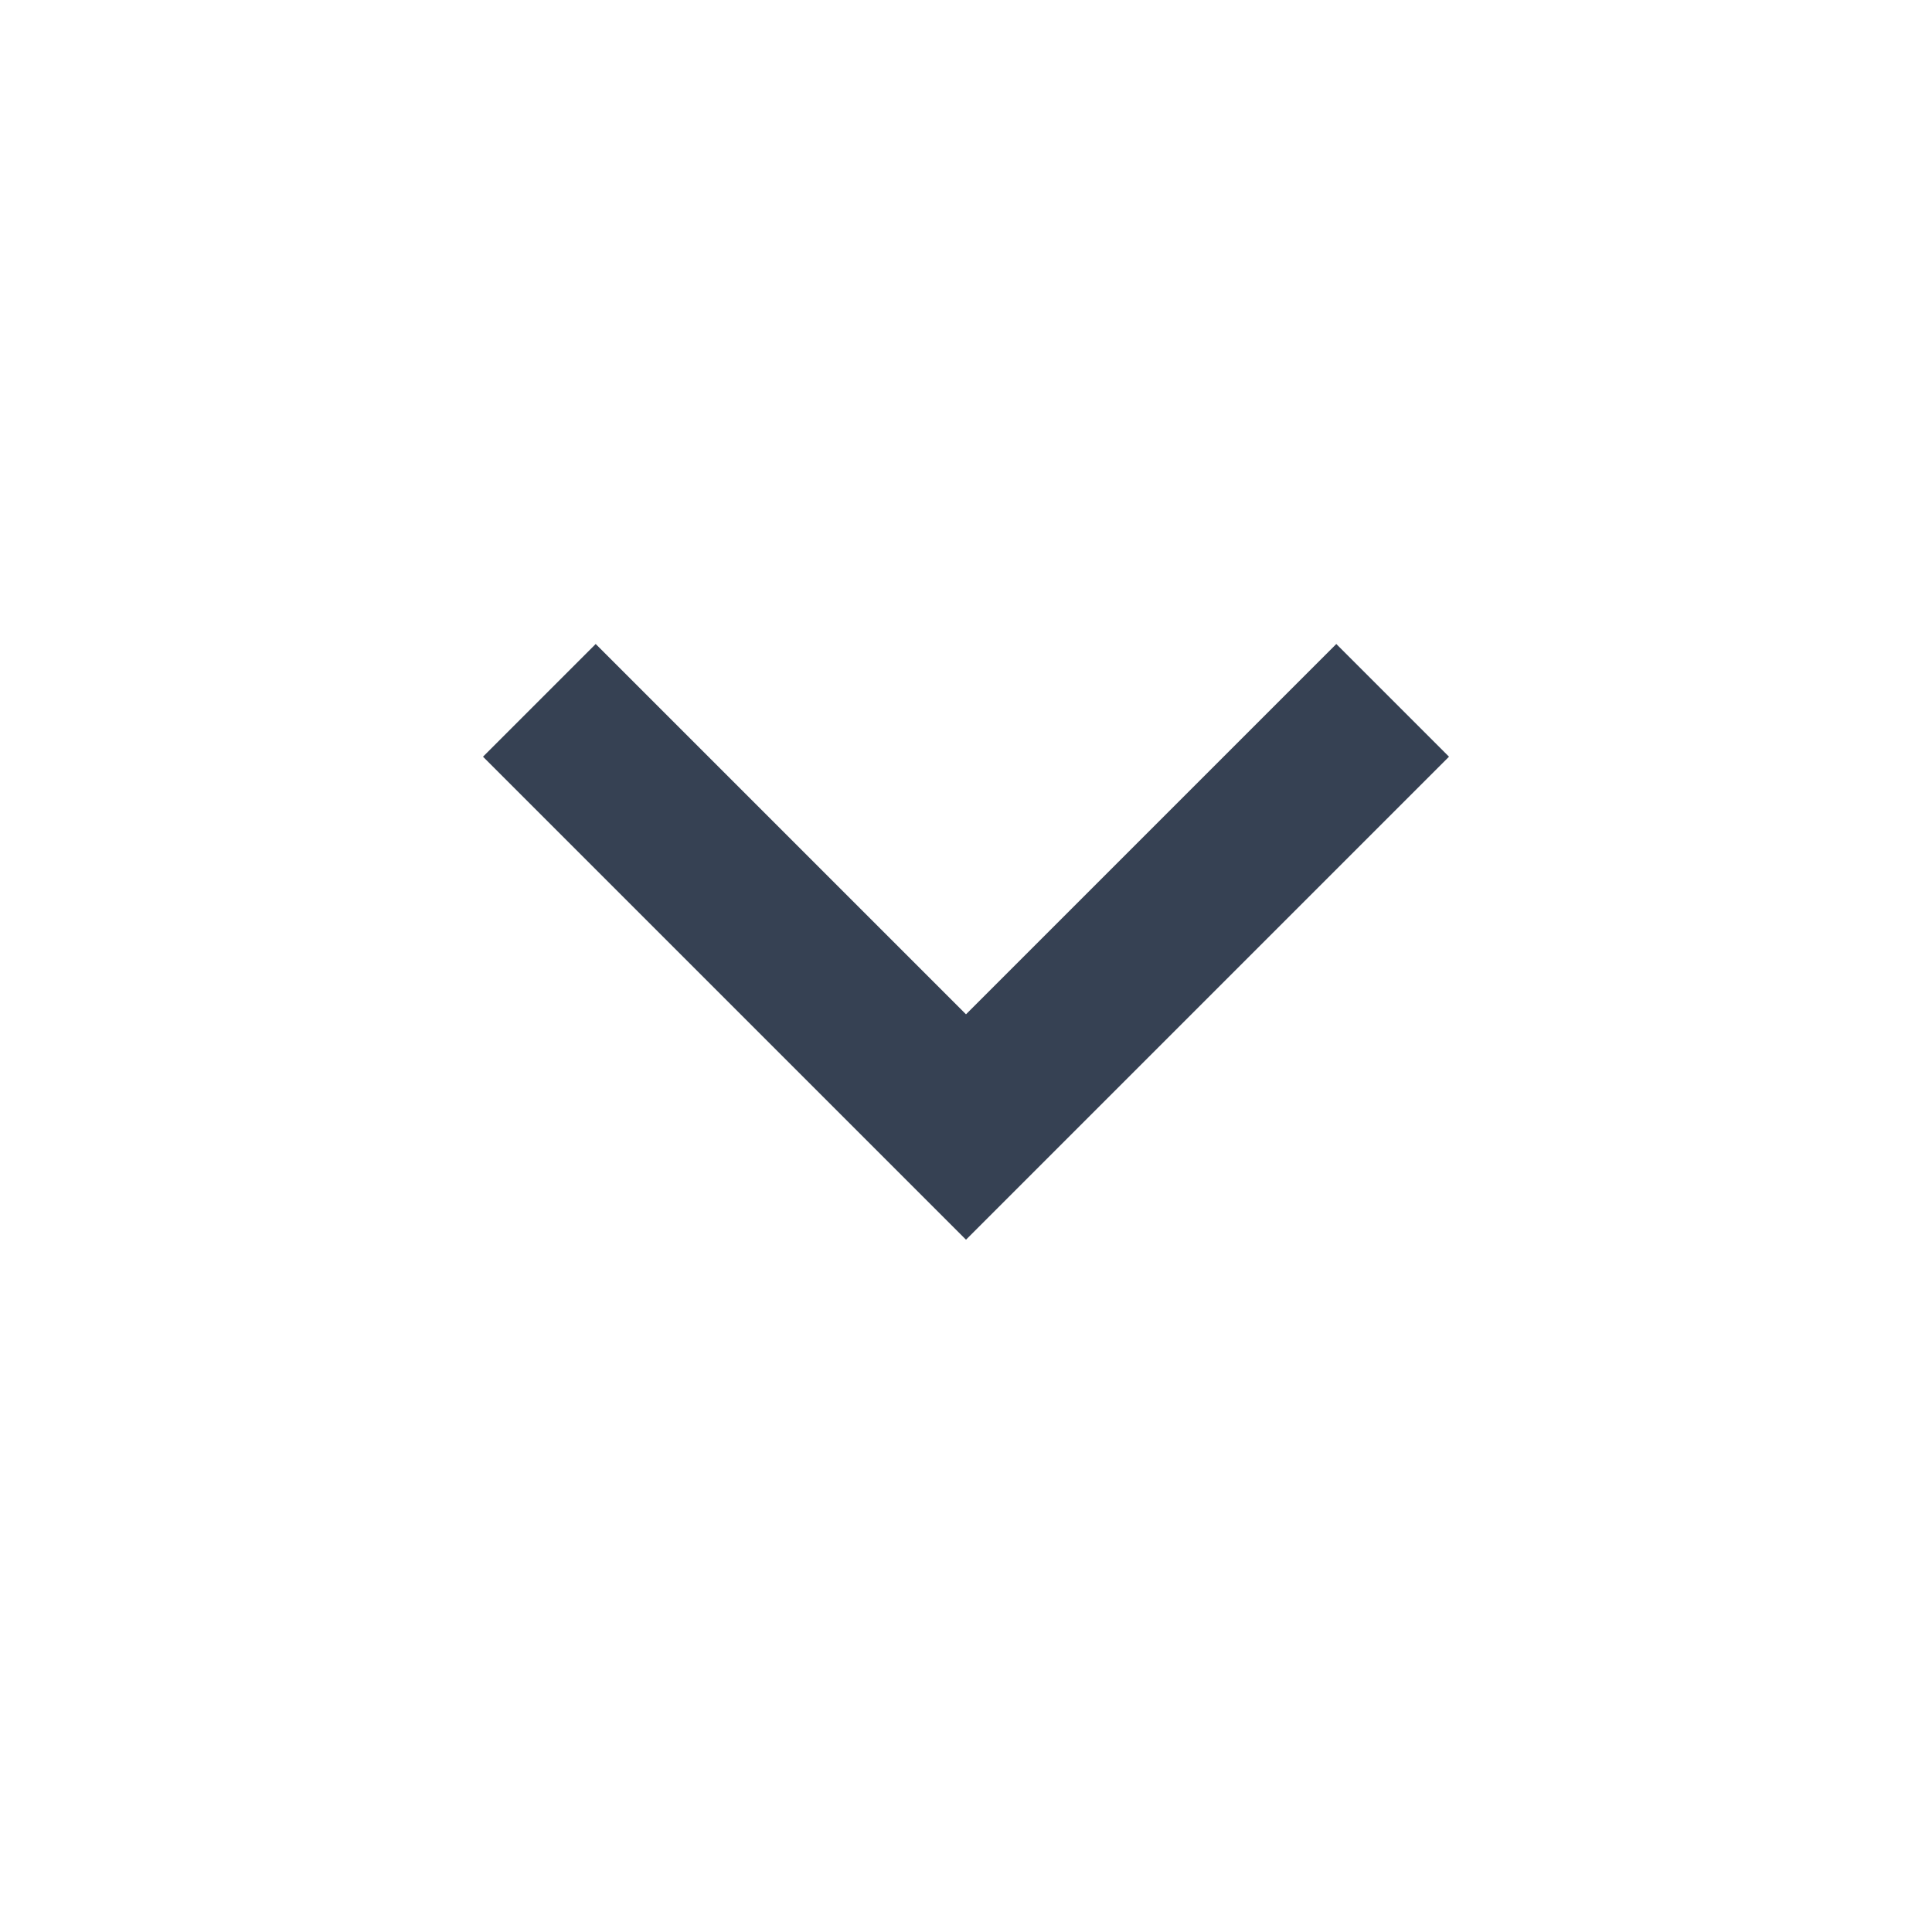
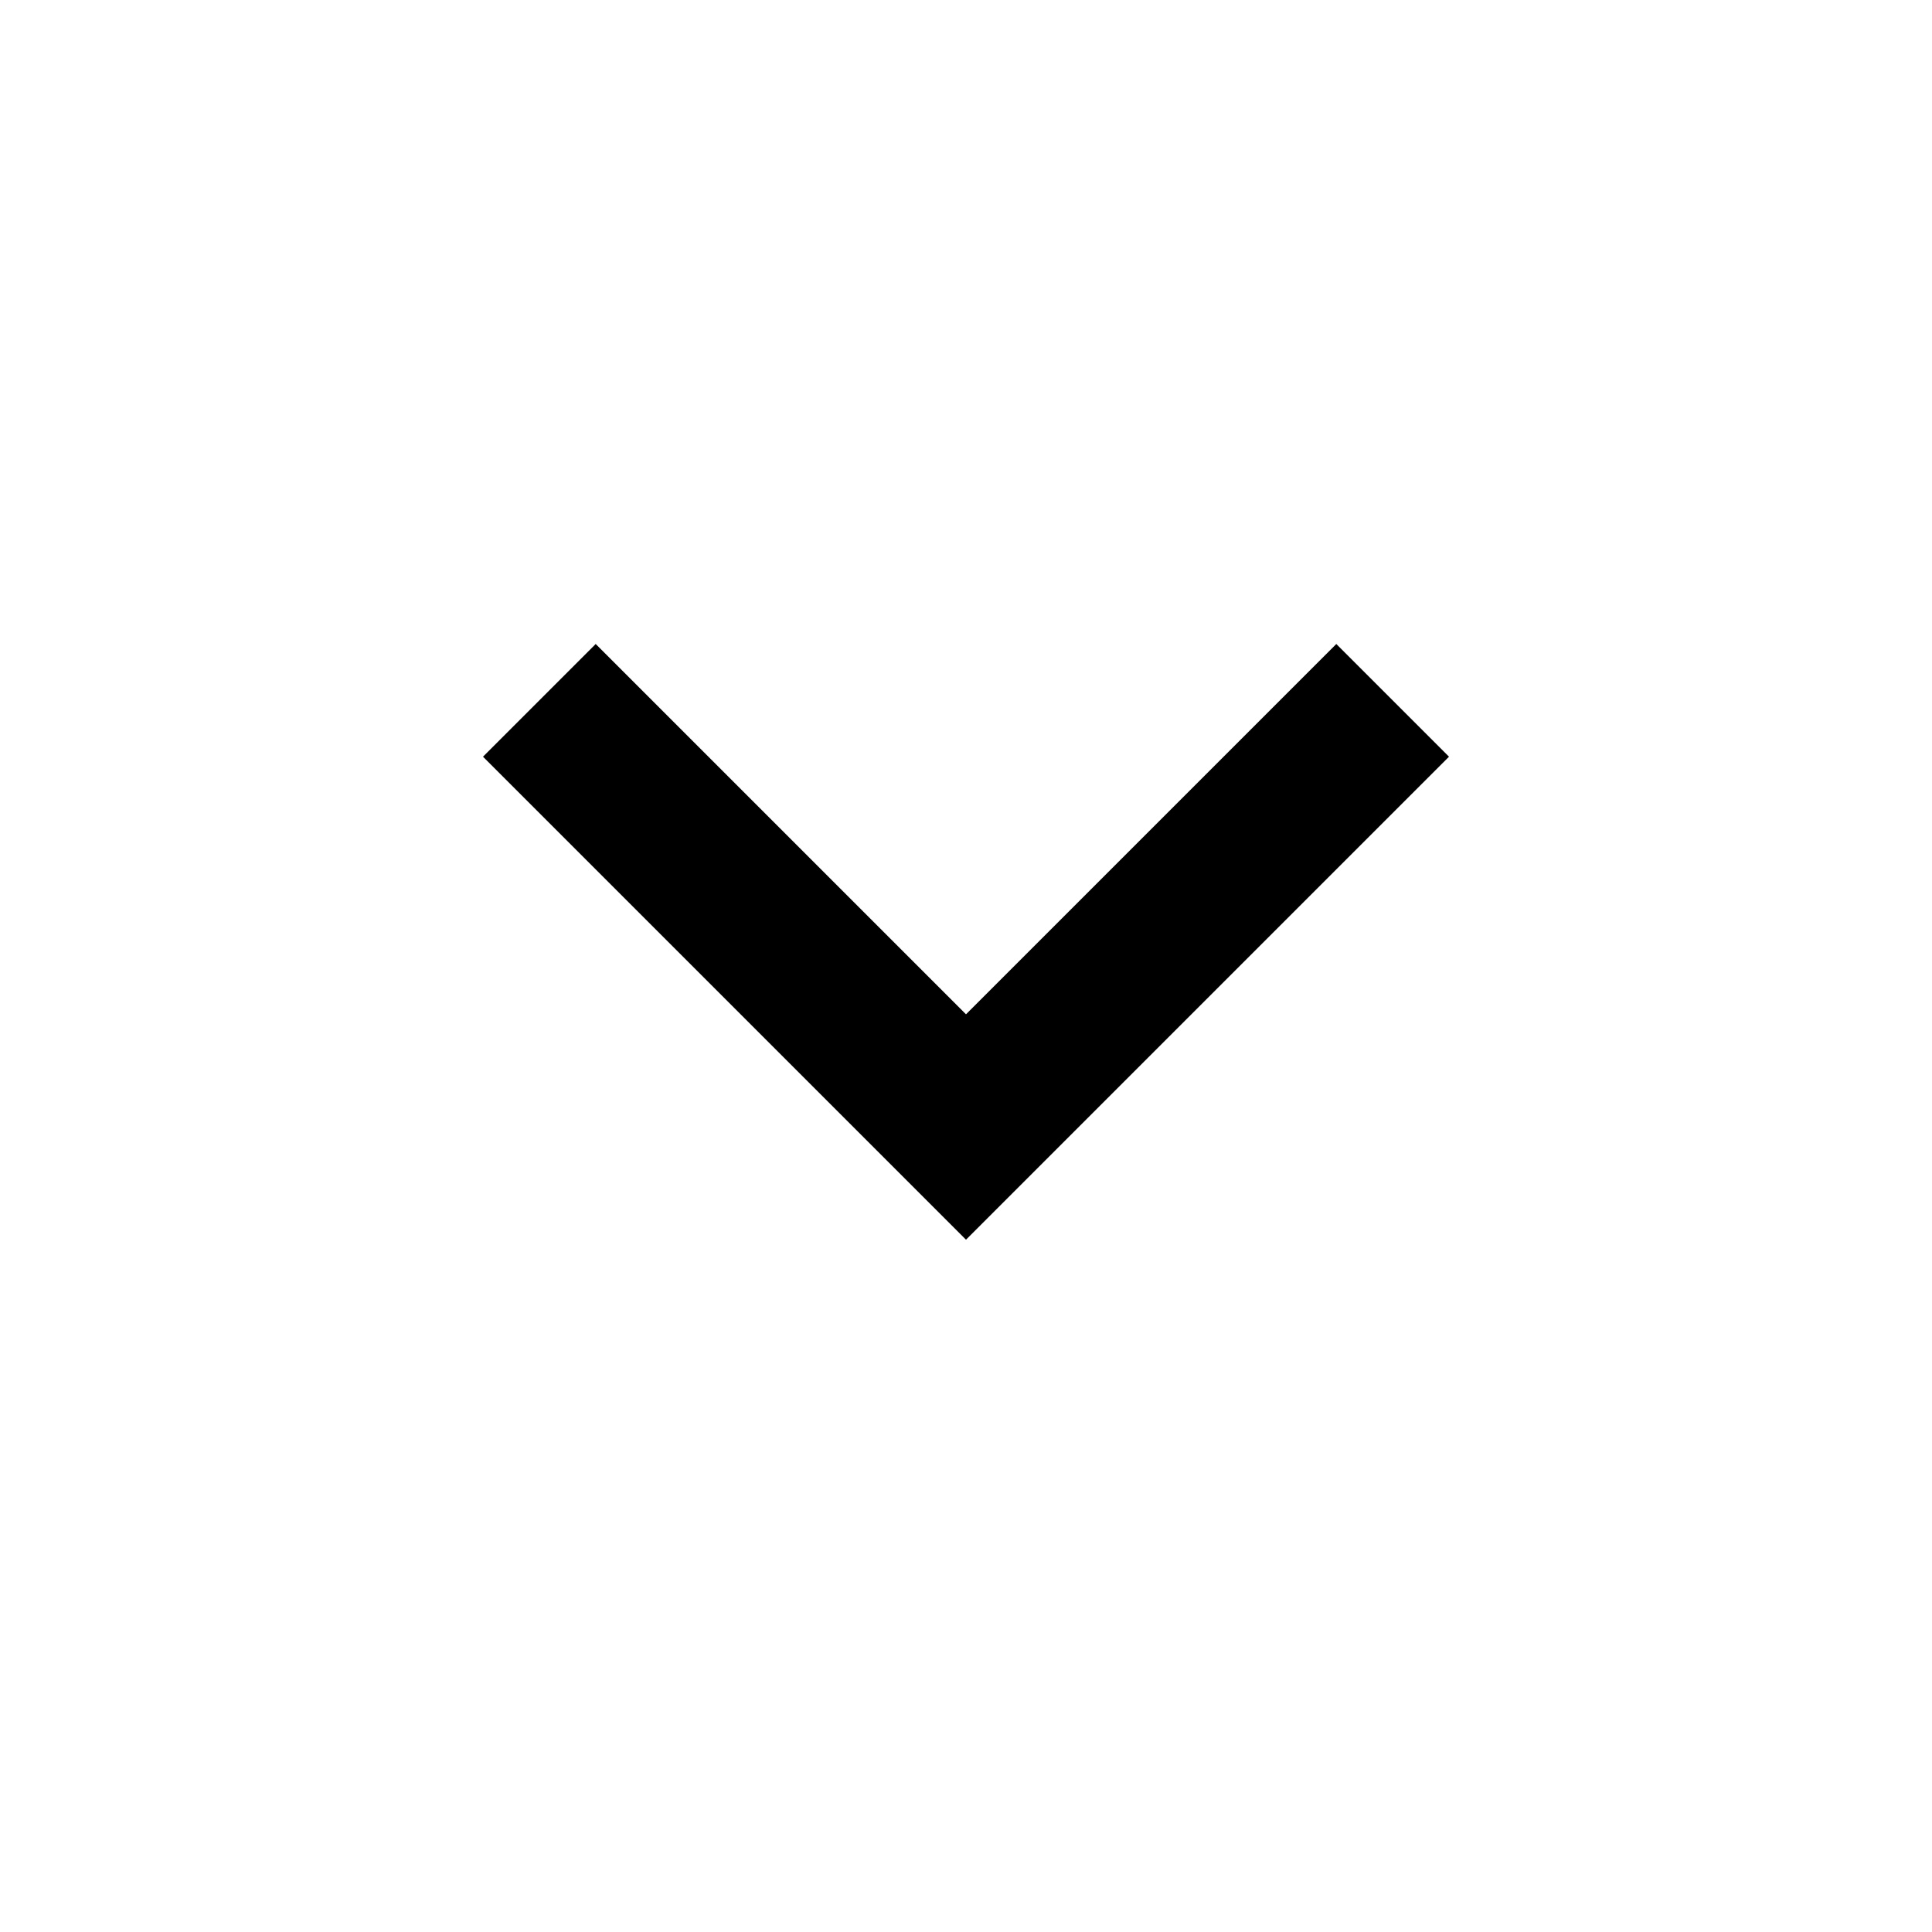
<svg xmlns="http://www.w3.org/2000/svg" width="24" height="24" viewBox="0 0 24 24" fill="none">
  <mask id="mask0_40001576_18885" style="mask-type:alpha" maskUnits="userSpaceOnUse" x="0" y="0" width="24" height="24">
    <rect x="24" y="1.04907e-06" width="24" height="24" transform="rotate(90 24 1.04907e-06)" fill="#D9D9D9" />
  </mask>
  <g mask="url(#mask0_40001576_18885)">
-     <path d="M12 12.6L16.6 8L18 9.4L12 15.4L6 9.4L7.4 8L12 12.6Z" fill="#364153" />
+     <path d="M12 12.6L16.6 8L18 9.4L12 15.4L6 9.4L7.4 8L12 12.6Z" fill="currentColor" />
  </g>
</svg>
